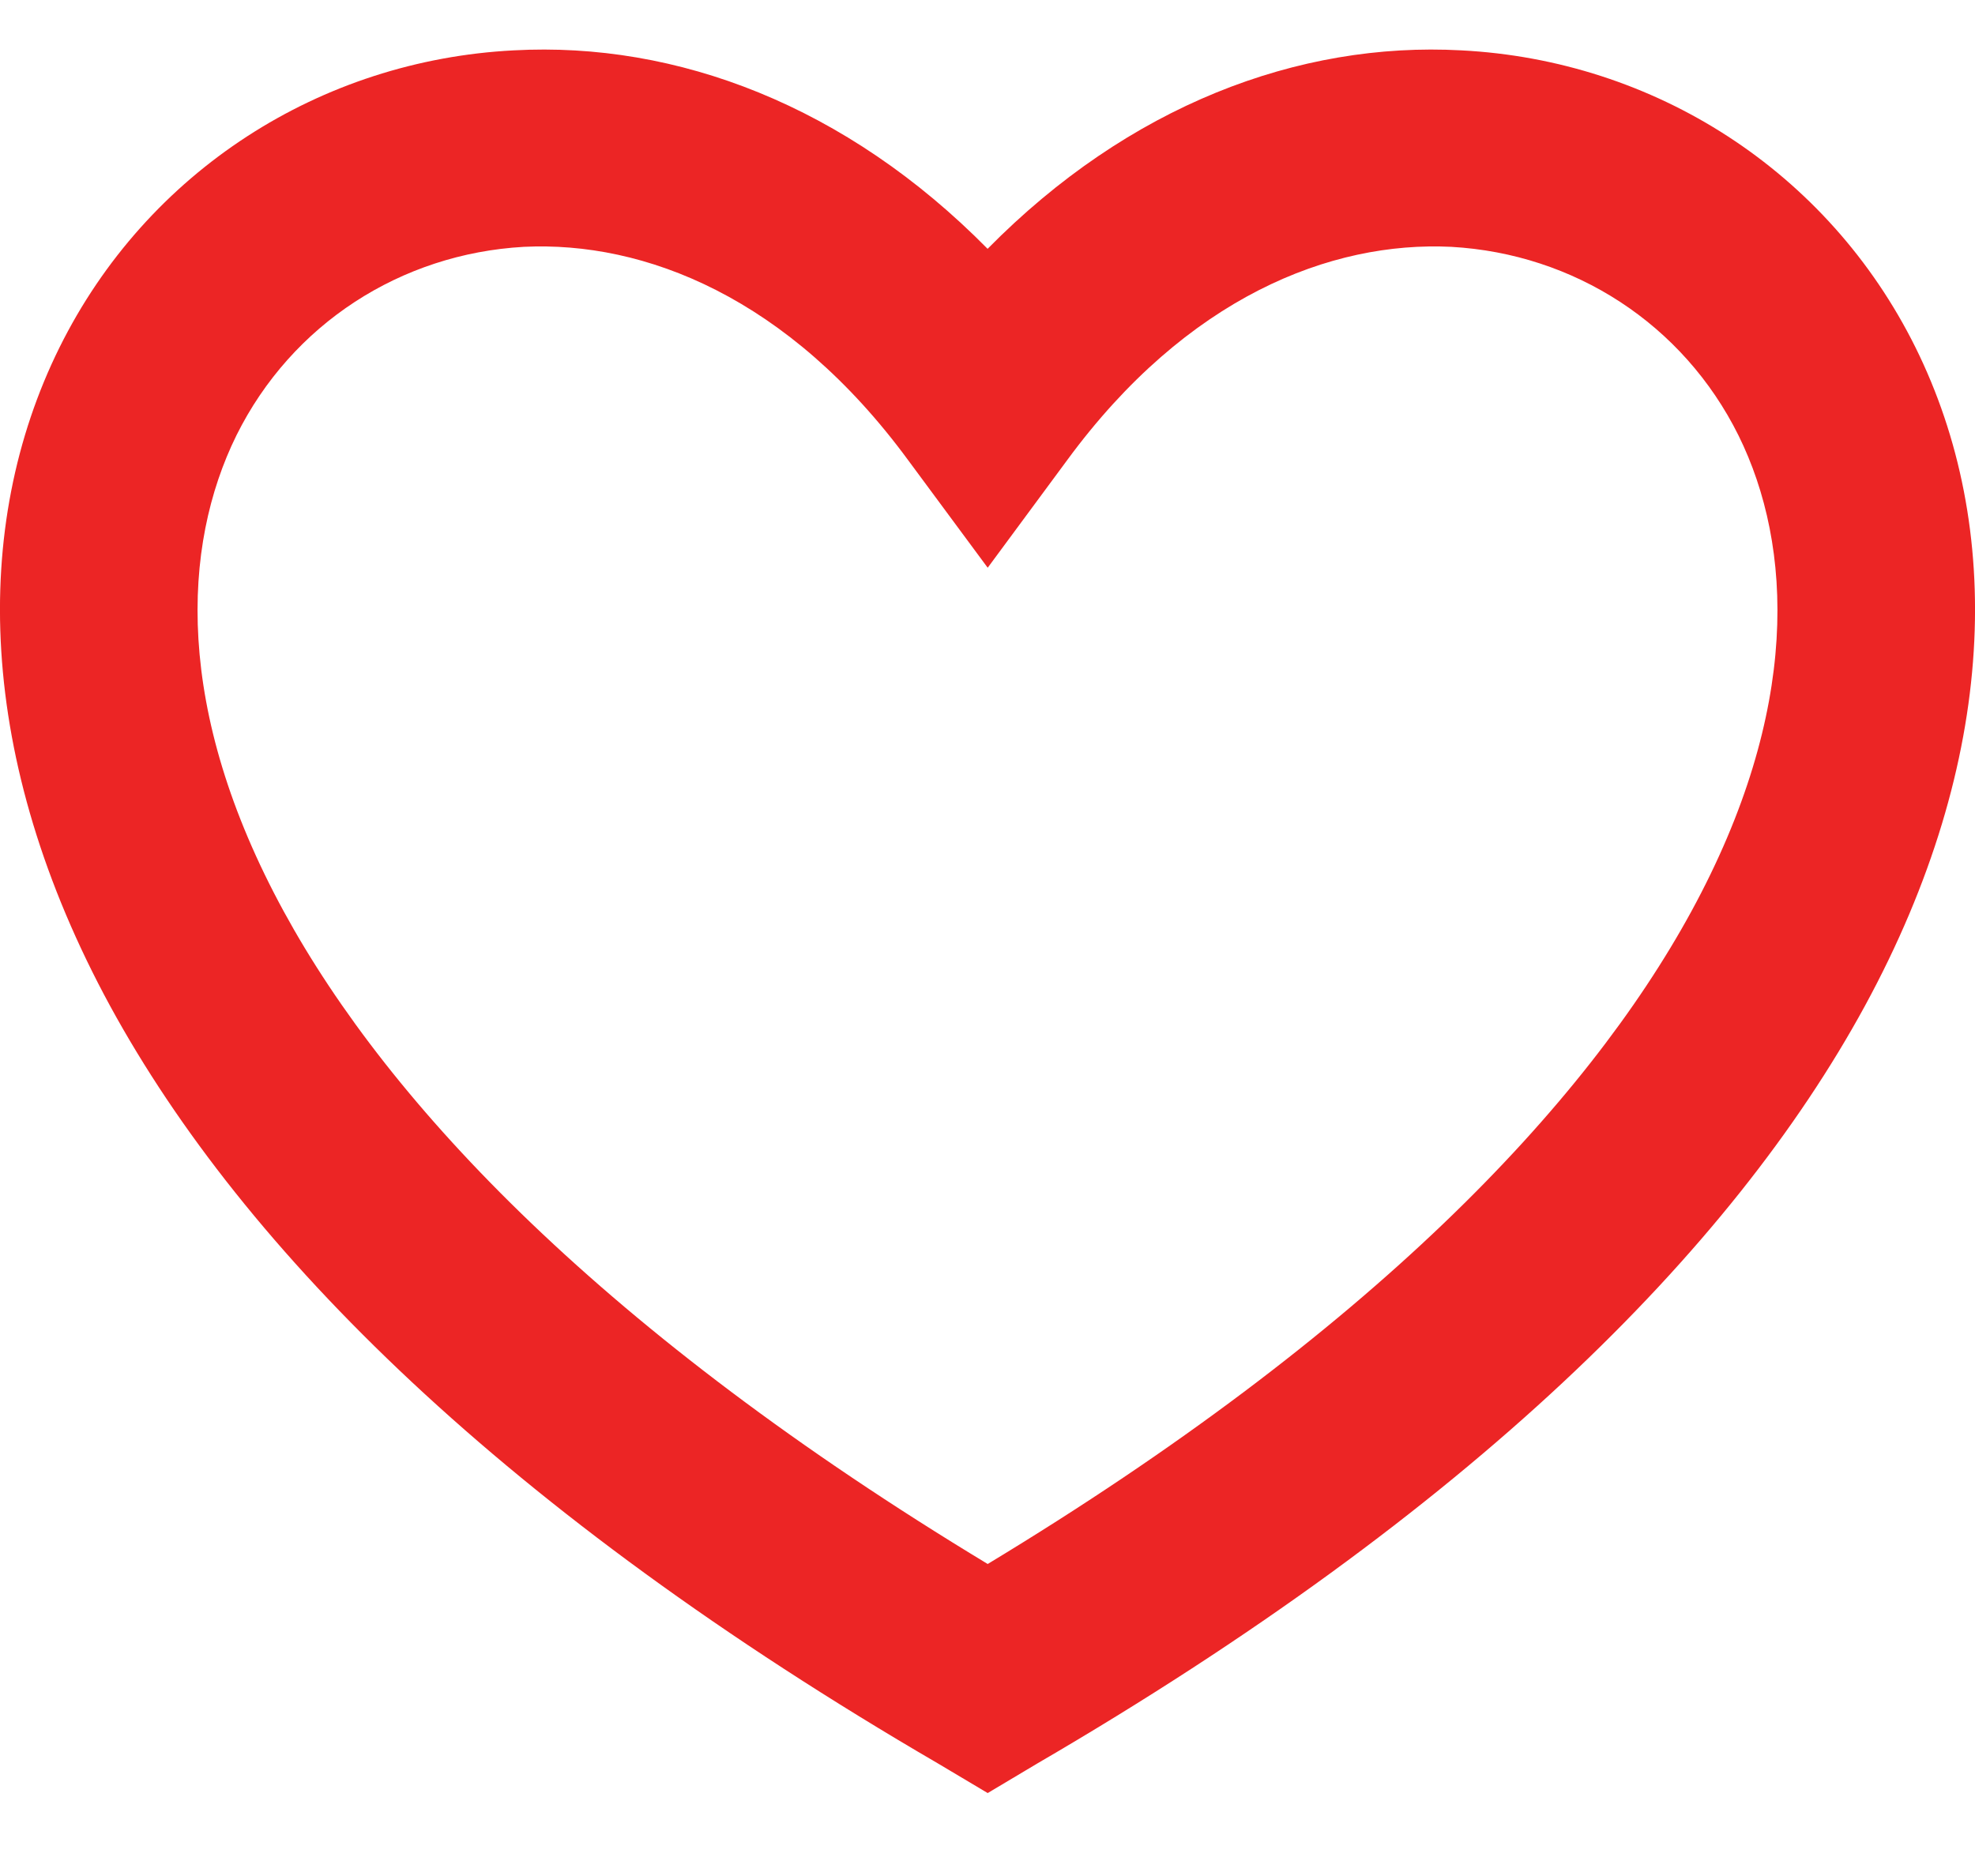
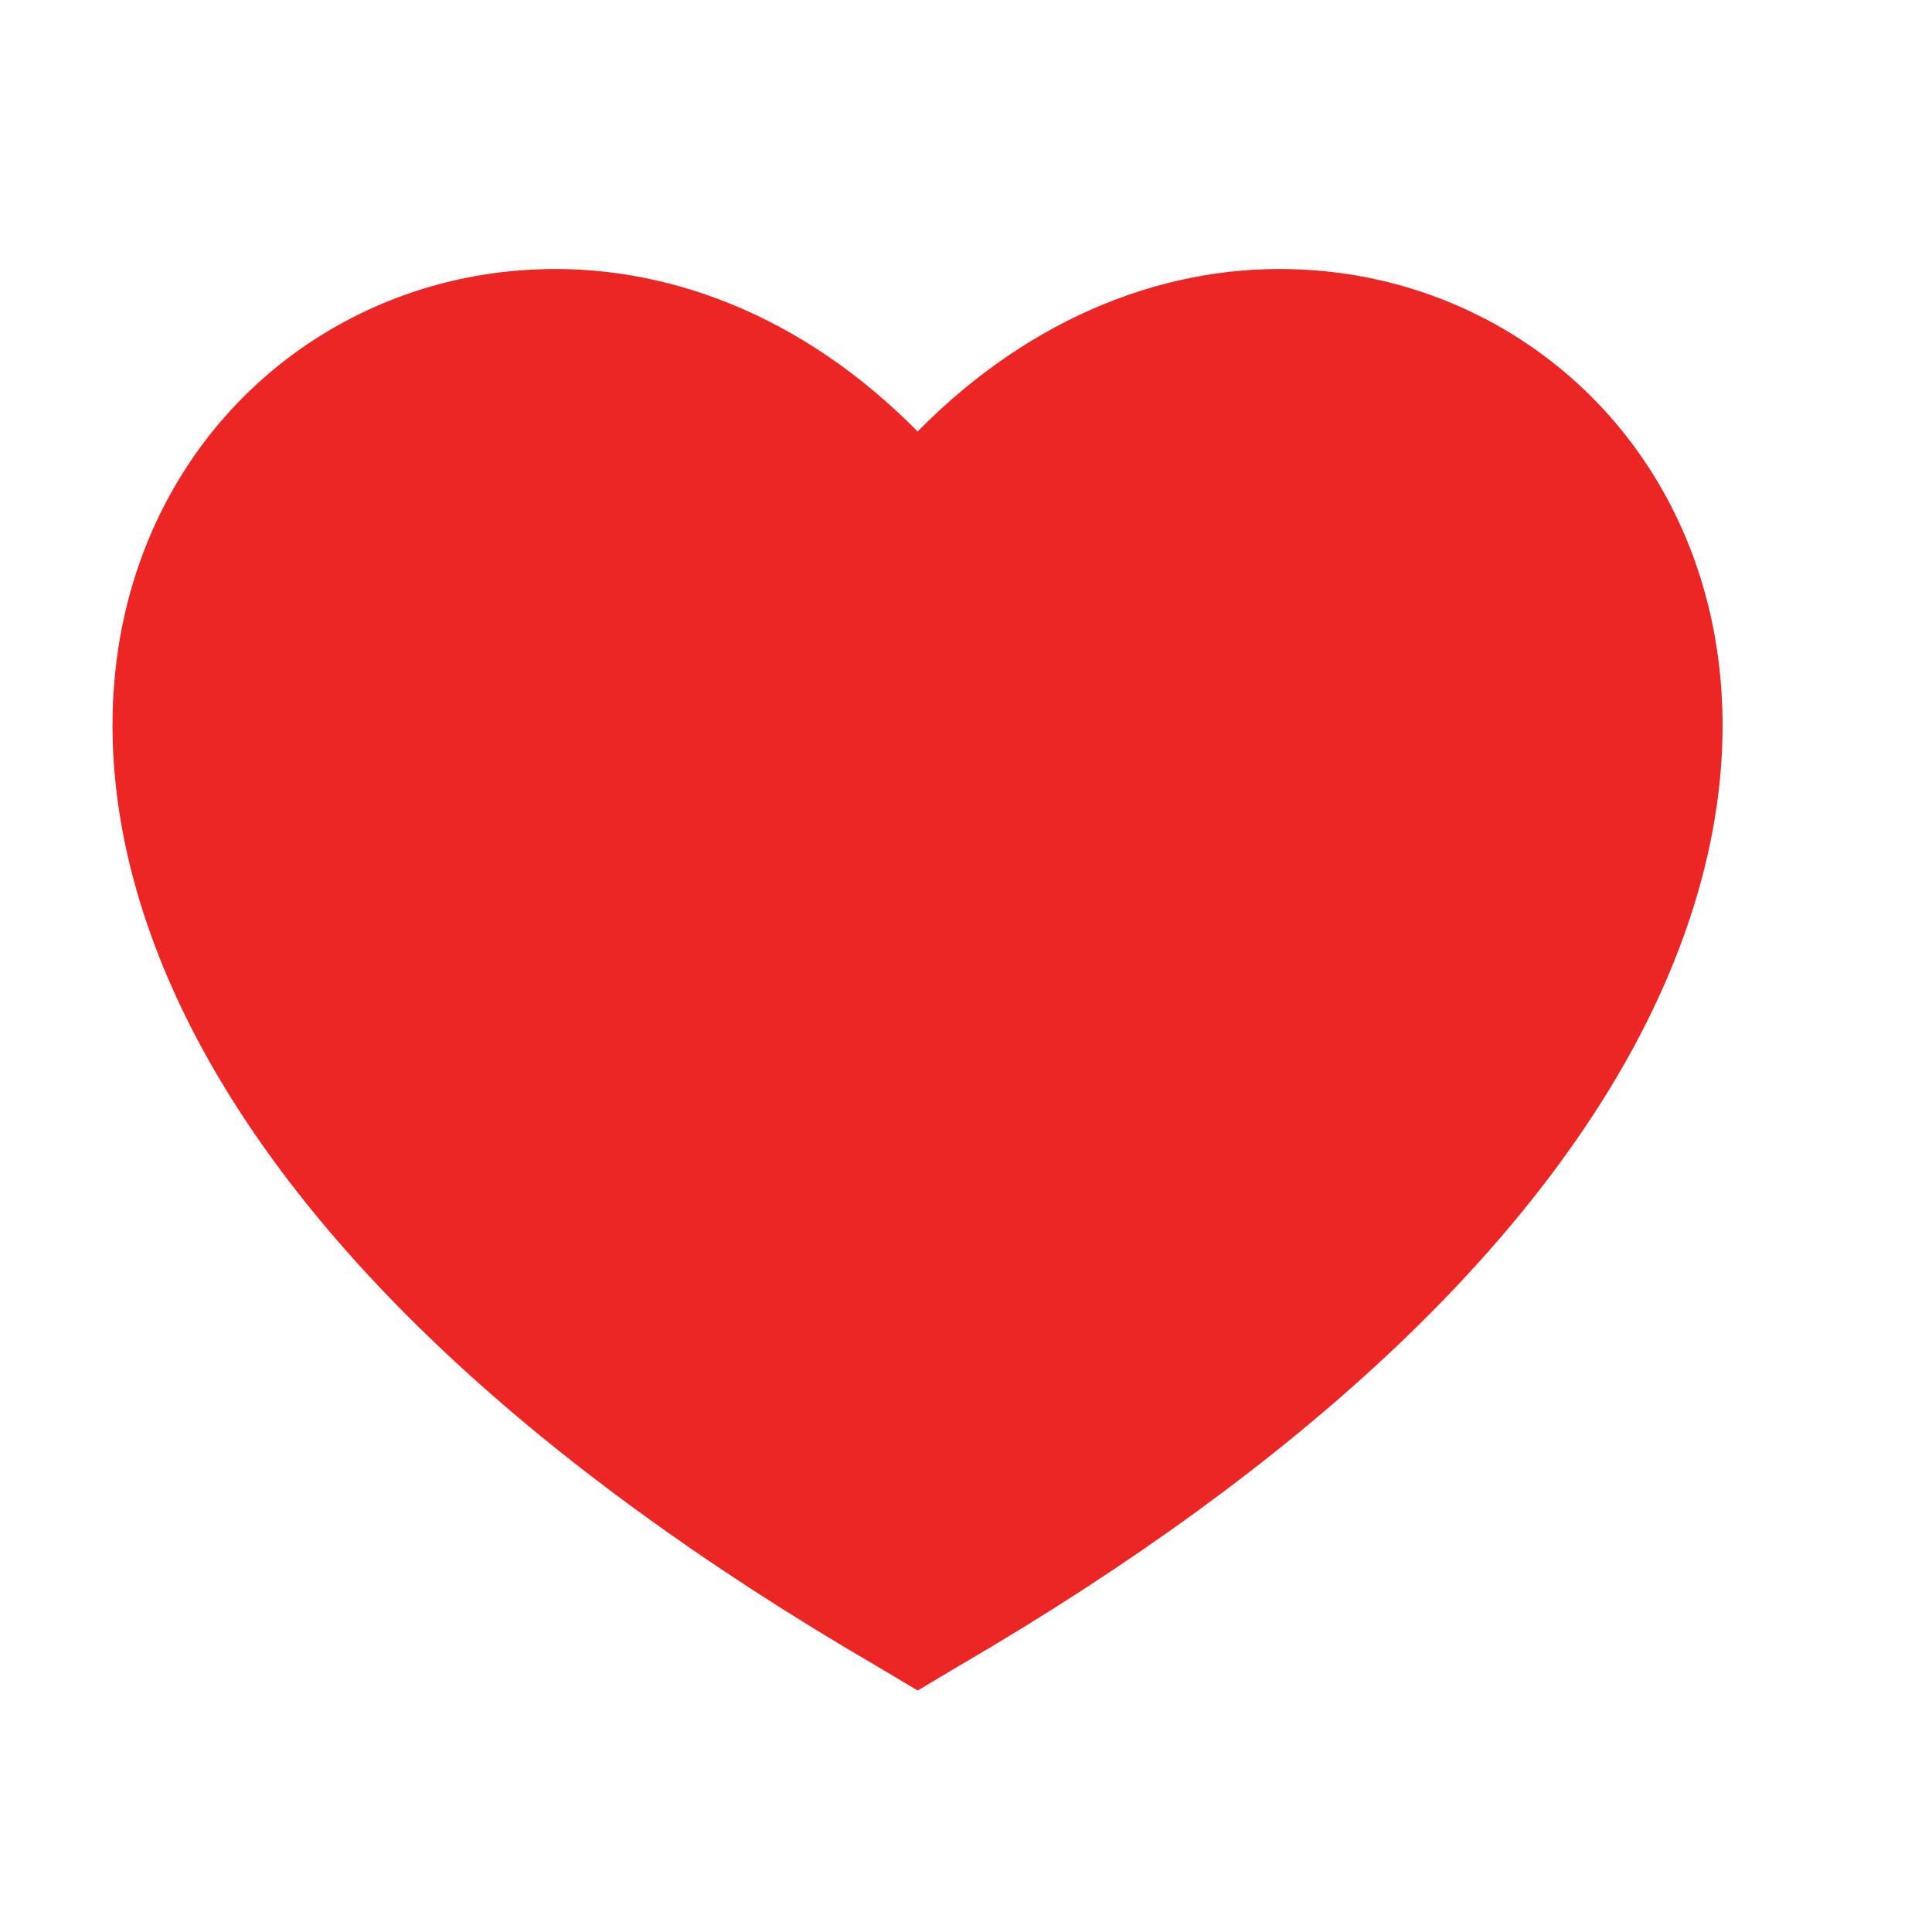
- <svg xmlns="http://www.w3.org/2000/svg" width="20" height="19" viewBox="0 0 20 19" fill="none">
-   <path d="M14.697 2.5C13.475 2.44 12.018 3.01 10.807 4.66L10.002 5.75L9.196 4.66C7.984 3.01 6.526 2.44 5.304 2.5C4.061 2.57 2.955 3.28 2.394 4.41C1.842 5.53 1.761 7.19 2.873 9.23C3.947 11.2 6.13 13.5 10.002 15.84C13.872 13.5 16.054 11.2 17.128 9.23C18.239 7.19 18.158 5.53 17.605 4.41C17.044 3.28 15.939 2.57 14.697 2.5ZM18.884 10.19C17.533 12.67 14.883 15.31 10.505 17.86L10.002 18.16L9.498 17.86C5.119 15.31 2.469 12.67 1.116 10.19C-0.244 7.69 -0.294 5.33 0.602 3.52C1.489 1.73 3.249 0.61 5.203 0.51C6.854 0.42 8.571 1.07 10.001 2.52C11.43 1.07 13.147 0.42 14.797 0.51C16.751 0.61 18.511 1.73 19.398 3.52C20.294 5.33 20.244 7.69 18.884 10.19Z" fill="#EC2525" />
+ <svg xmlns="http://www.w3.org/2000/svg" width="24" height="24" viewBox="0 0 24 24" fill="none">
+   <path d="M17.796 14.5C16.574 14.44 13.306 17.881 11.743 19.18L11.5 18.619C10.288 16.969 8.62 10.78 7.398 10.84C6.155 10.91 5.561 4.37 5 5.5C2.5 6.5 5.388 6.96 6.5 9C7.574 10.97 7.528 16.34 11.4 18.68C15.27 16.34 17.452 14.04 18.526 12.07C19.637 10.03 20.835 8.664 20.282 7.544C19.721 6.414 19.038 14.57 17.796 14.5ZM20.282 13.03C18.931 15.51 16.281 18.15 11.903 20.7L11.4 21L10.896 20.7C6.517 18.15 3.867 15.51 2.514 13.03C1.154 10.53 1.104 8.17 2 6.36C2.887 4.57 4.647 3.45 6.601 3.35C8.252 3.26 9.969 3.91 11.399 5.36C12.828 3.91 14.545 3.26 16.195 3.35C18.149 3.45 19.909 4.57 20.796 6.36C21.692 8.17 21.642 10.53 20.282 13.03Z" fill="#EC2525" />
+   <rect x="3.544" y="5.405" width="3.402" height="15.843" transform="rotate(-24.3914 3.54443 5.40497)" fill="#EC2525" />
+   <rect x="17.786" y="7" width="3.402" height="4.914" transform="rotate(7.45686 17.7861 7)" fill="#EC2525" />
</svg>
